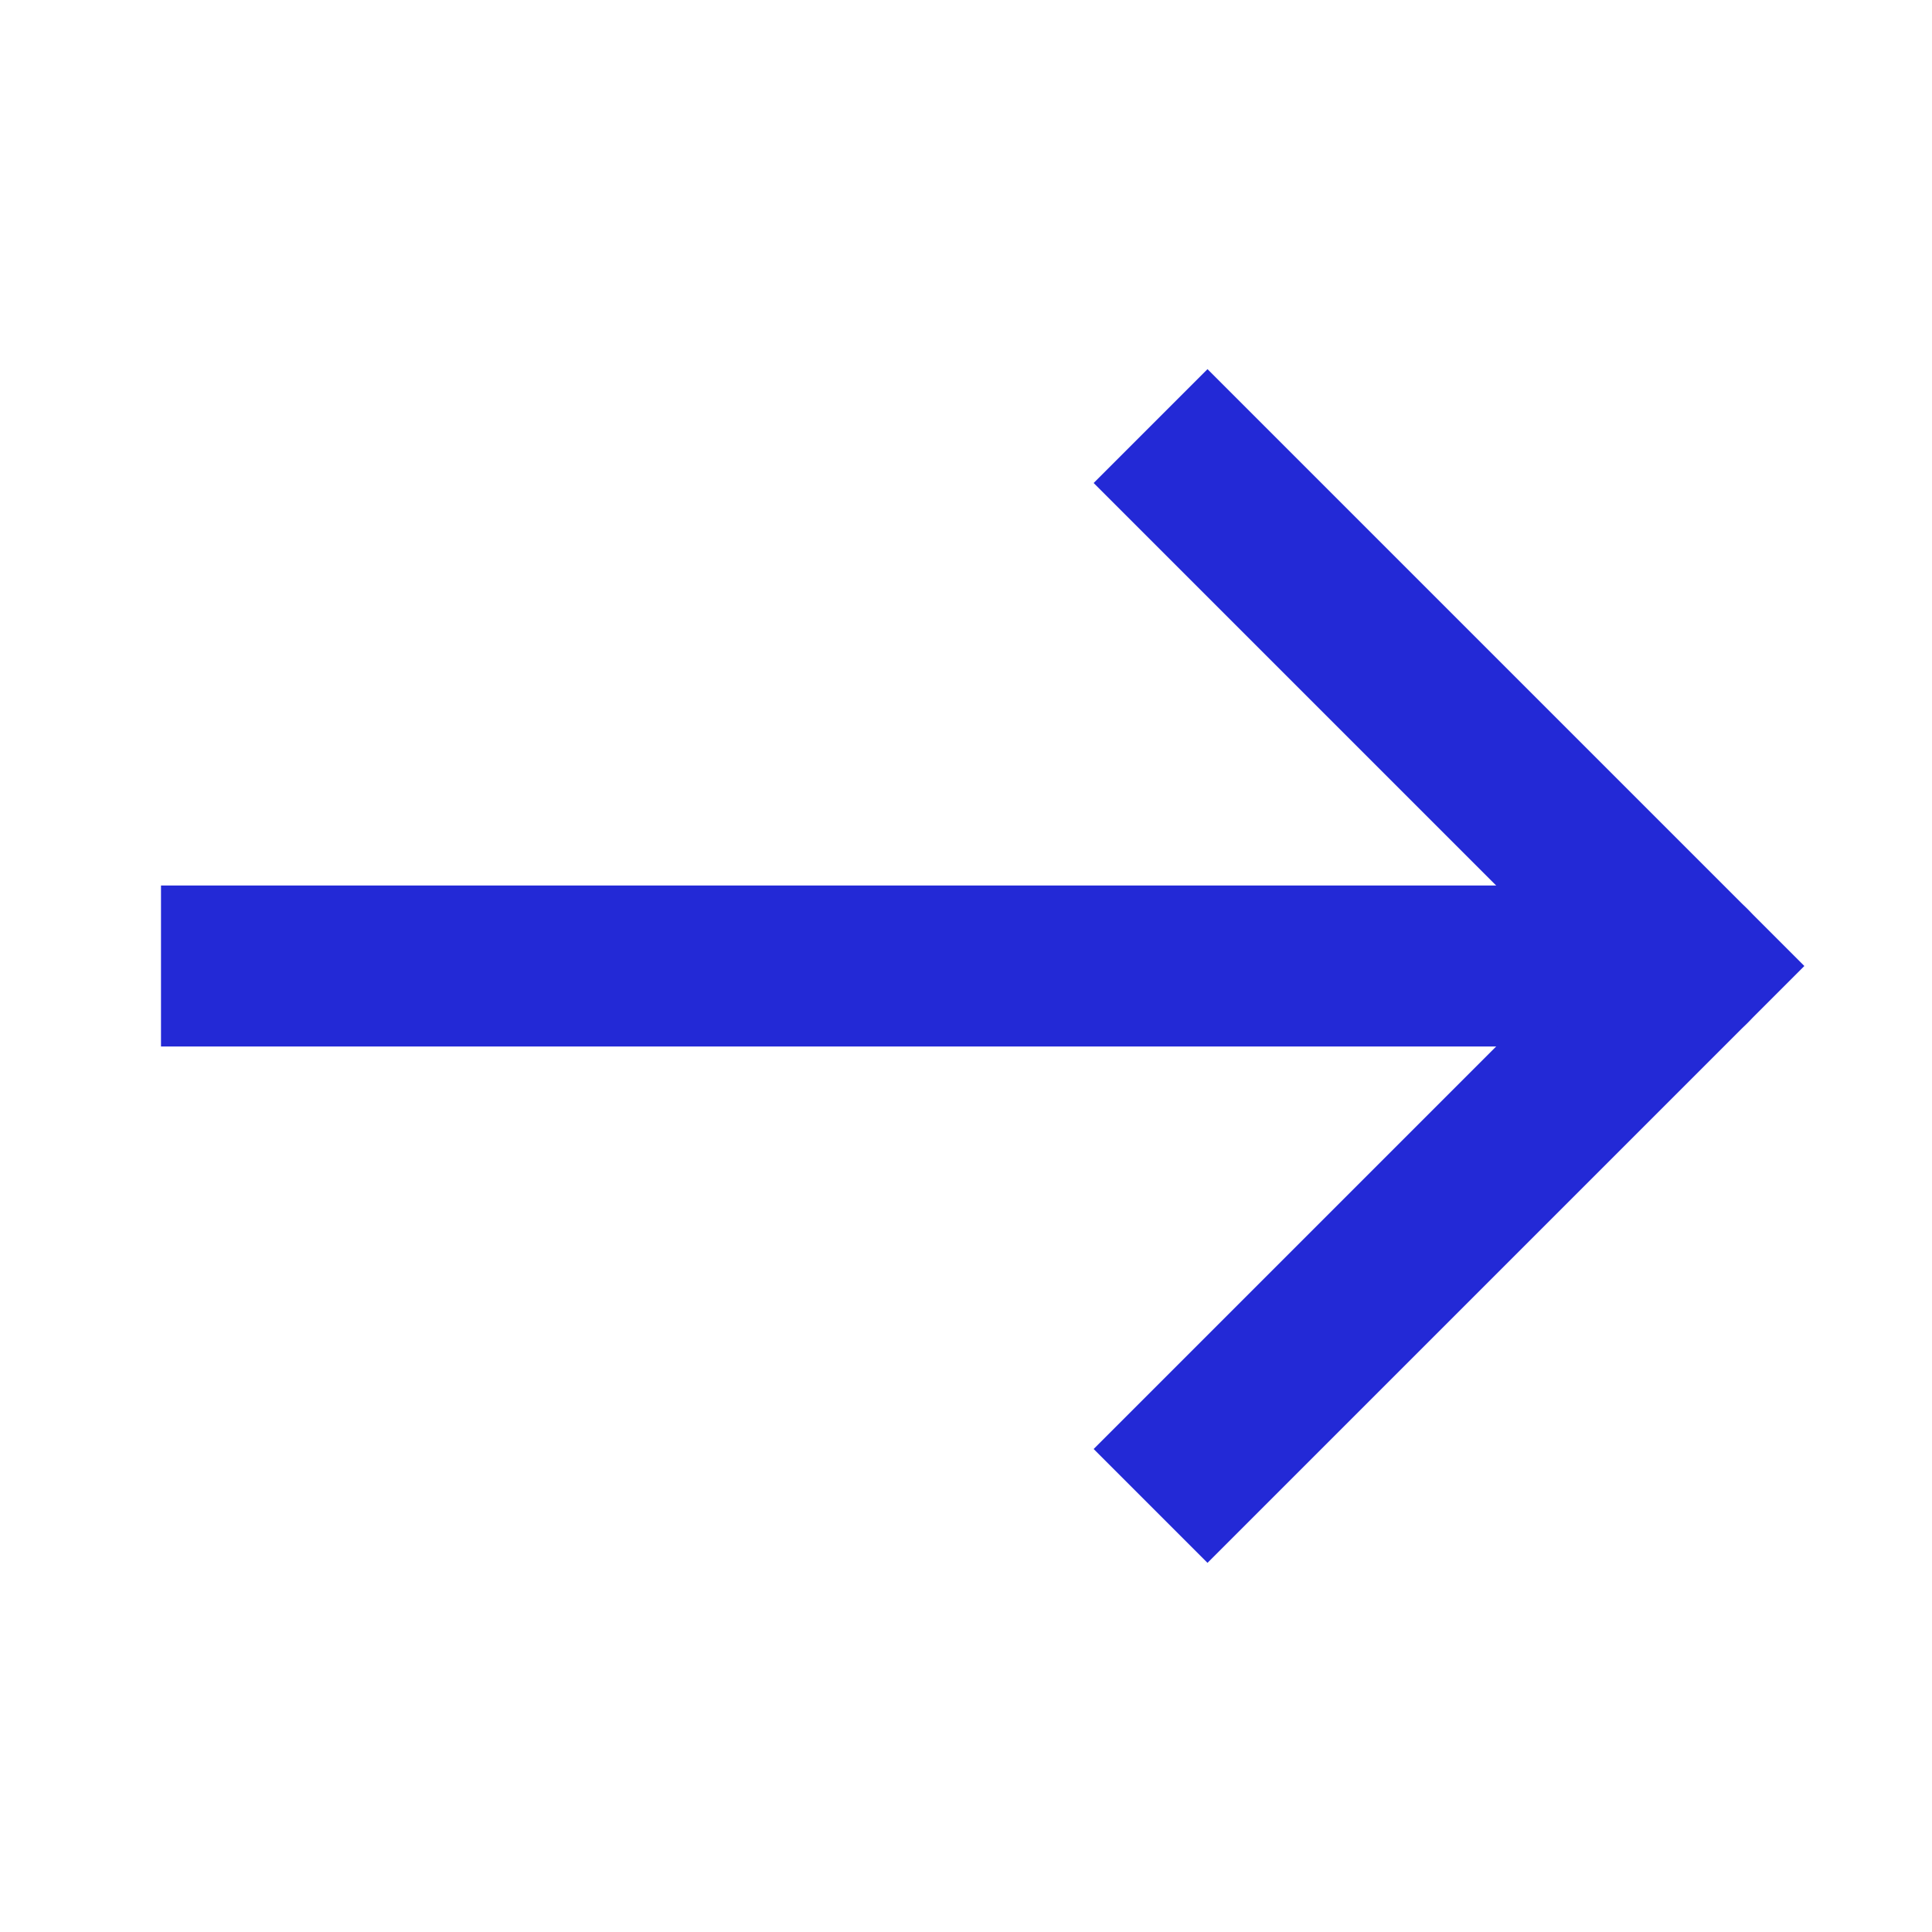
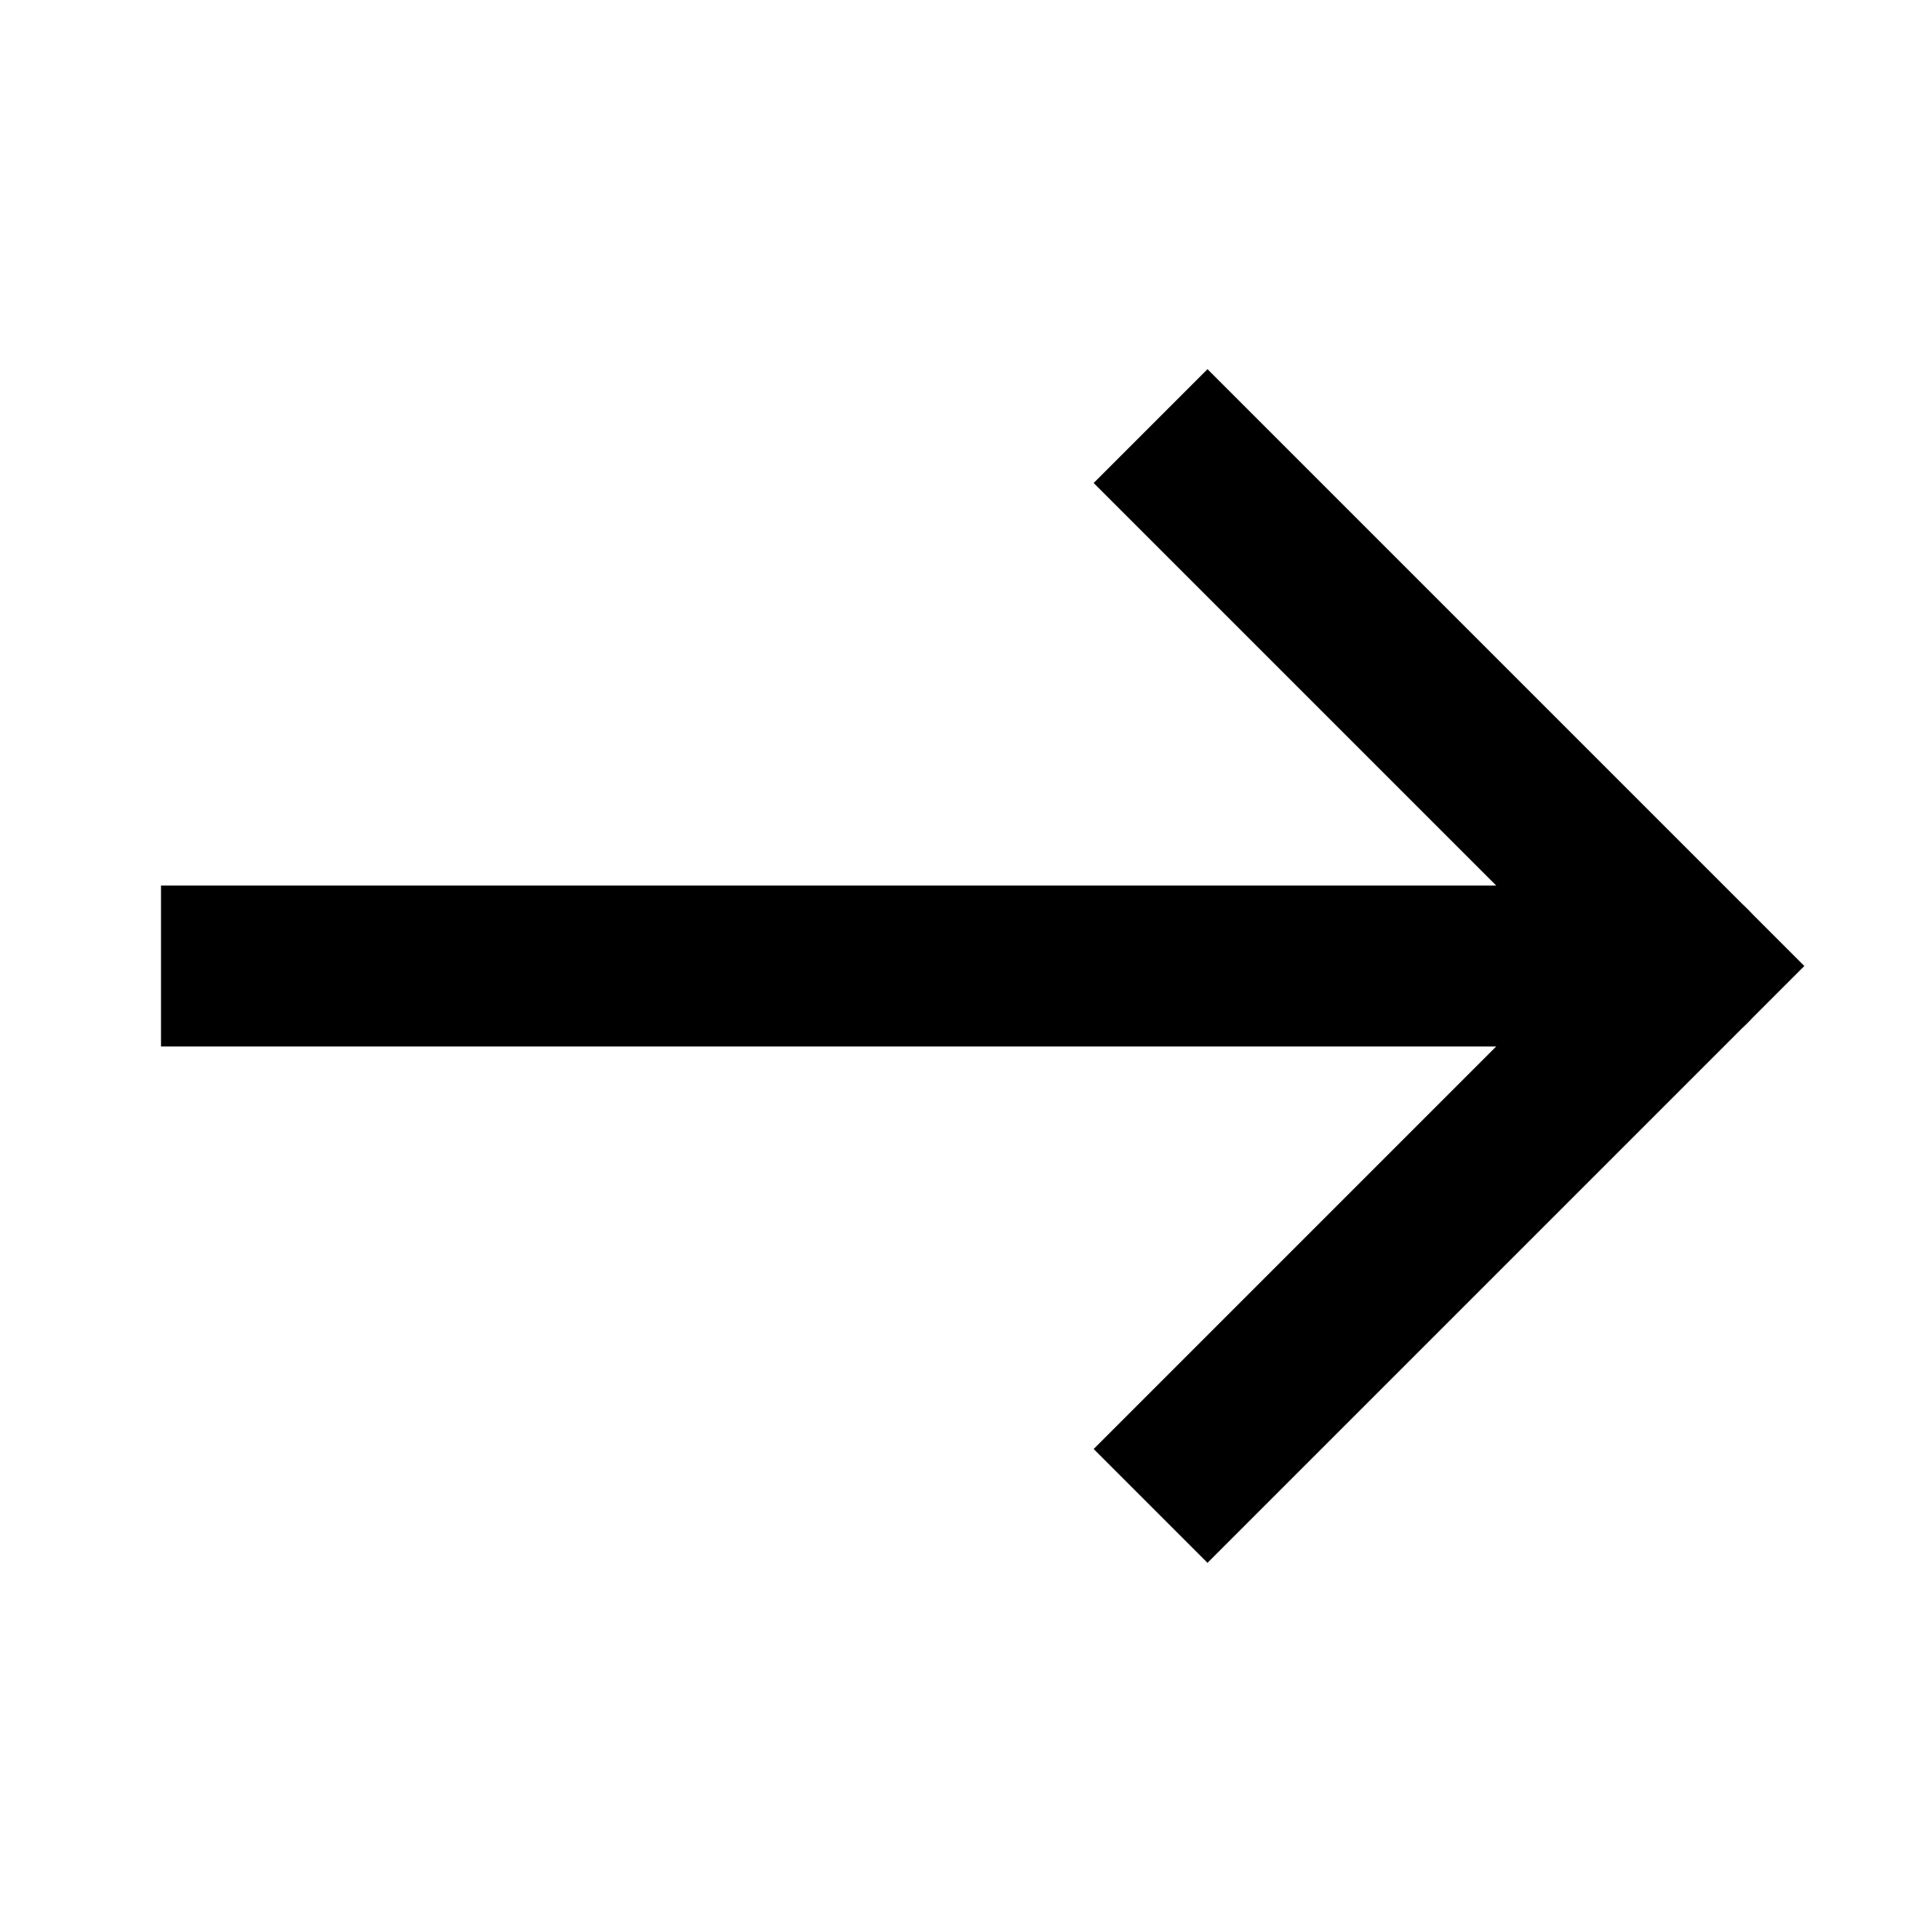
- <svg xmlns="http://www.w3.org/2000/svg" role="img" width="48px" height="48px" viewBox="0 0 24 24" aria-labelledby="arrowRightIconTitle" stroke="#2329D6" stroke-width="2" stroke-linecap="square" stroke-linejoin="miter" fill="none" color="#2329D6">
+ <svg xmlns="http://www.w3.org/2000/svg" role="img" width="48px" height="48px" viewBox="0 0 24 24" aria-labelledby="arrowRightIconTitle" stroke="currentColor" stroke-width="2" stroke-linecap="square" stroke-linejoin="miter" fill="none" color="currentColor">
  <path d="M15 18l6-6-6-6" />
  <path d="M3 12h17" />
  <path stroke-linecap="round" d="M21 12h-1" />
</svg>
